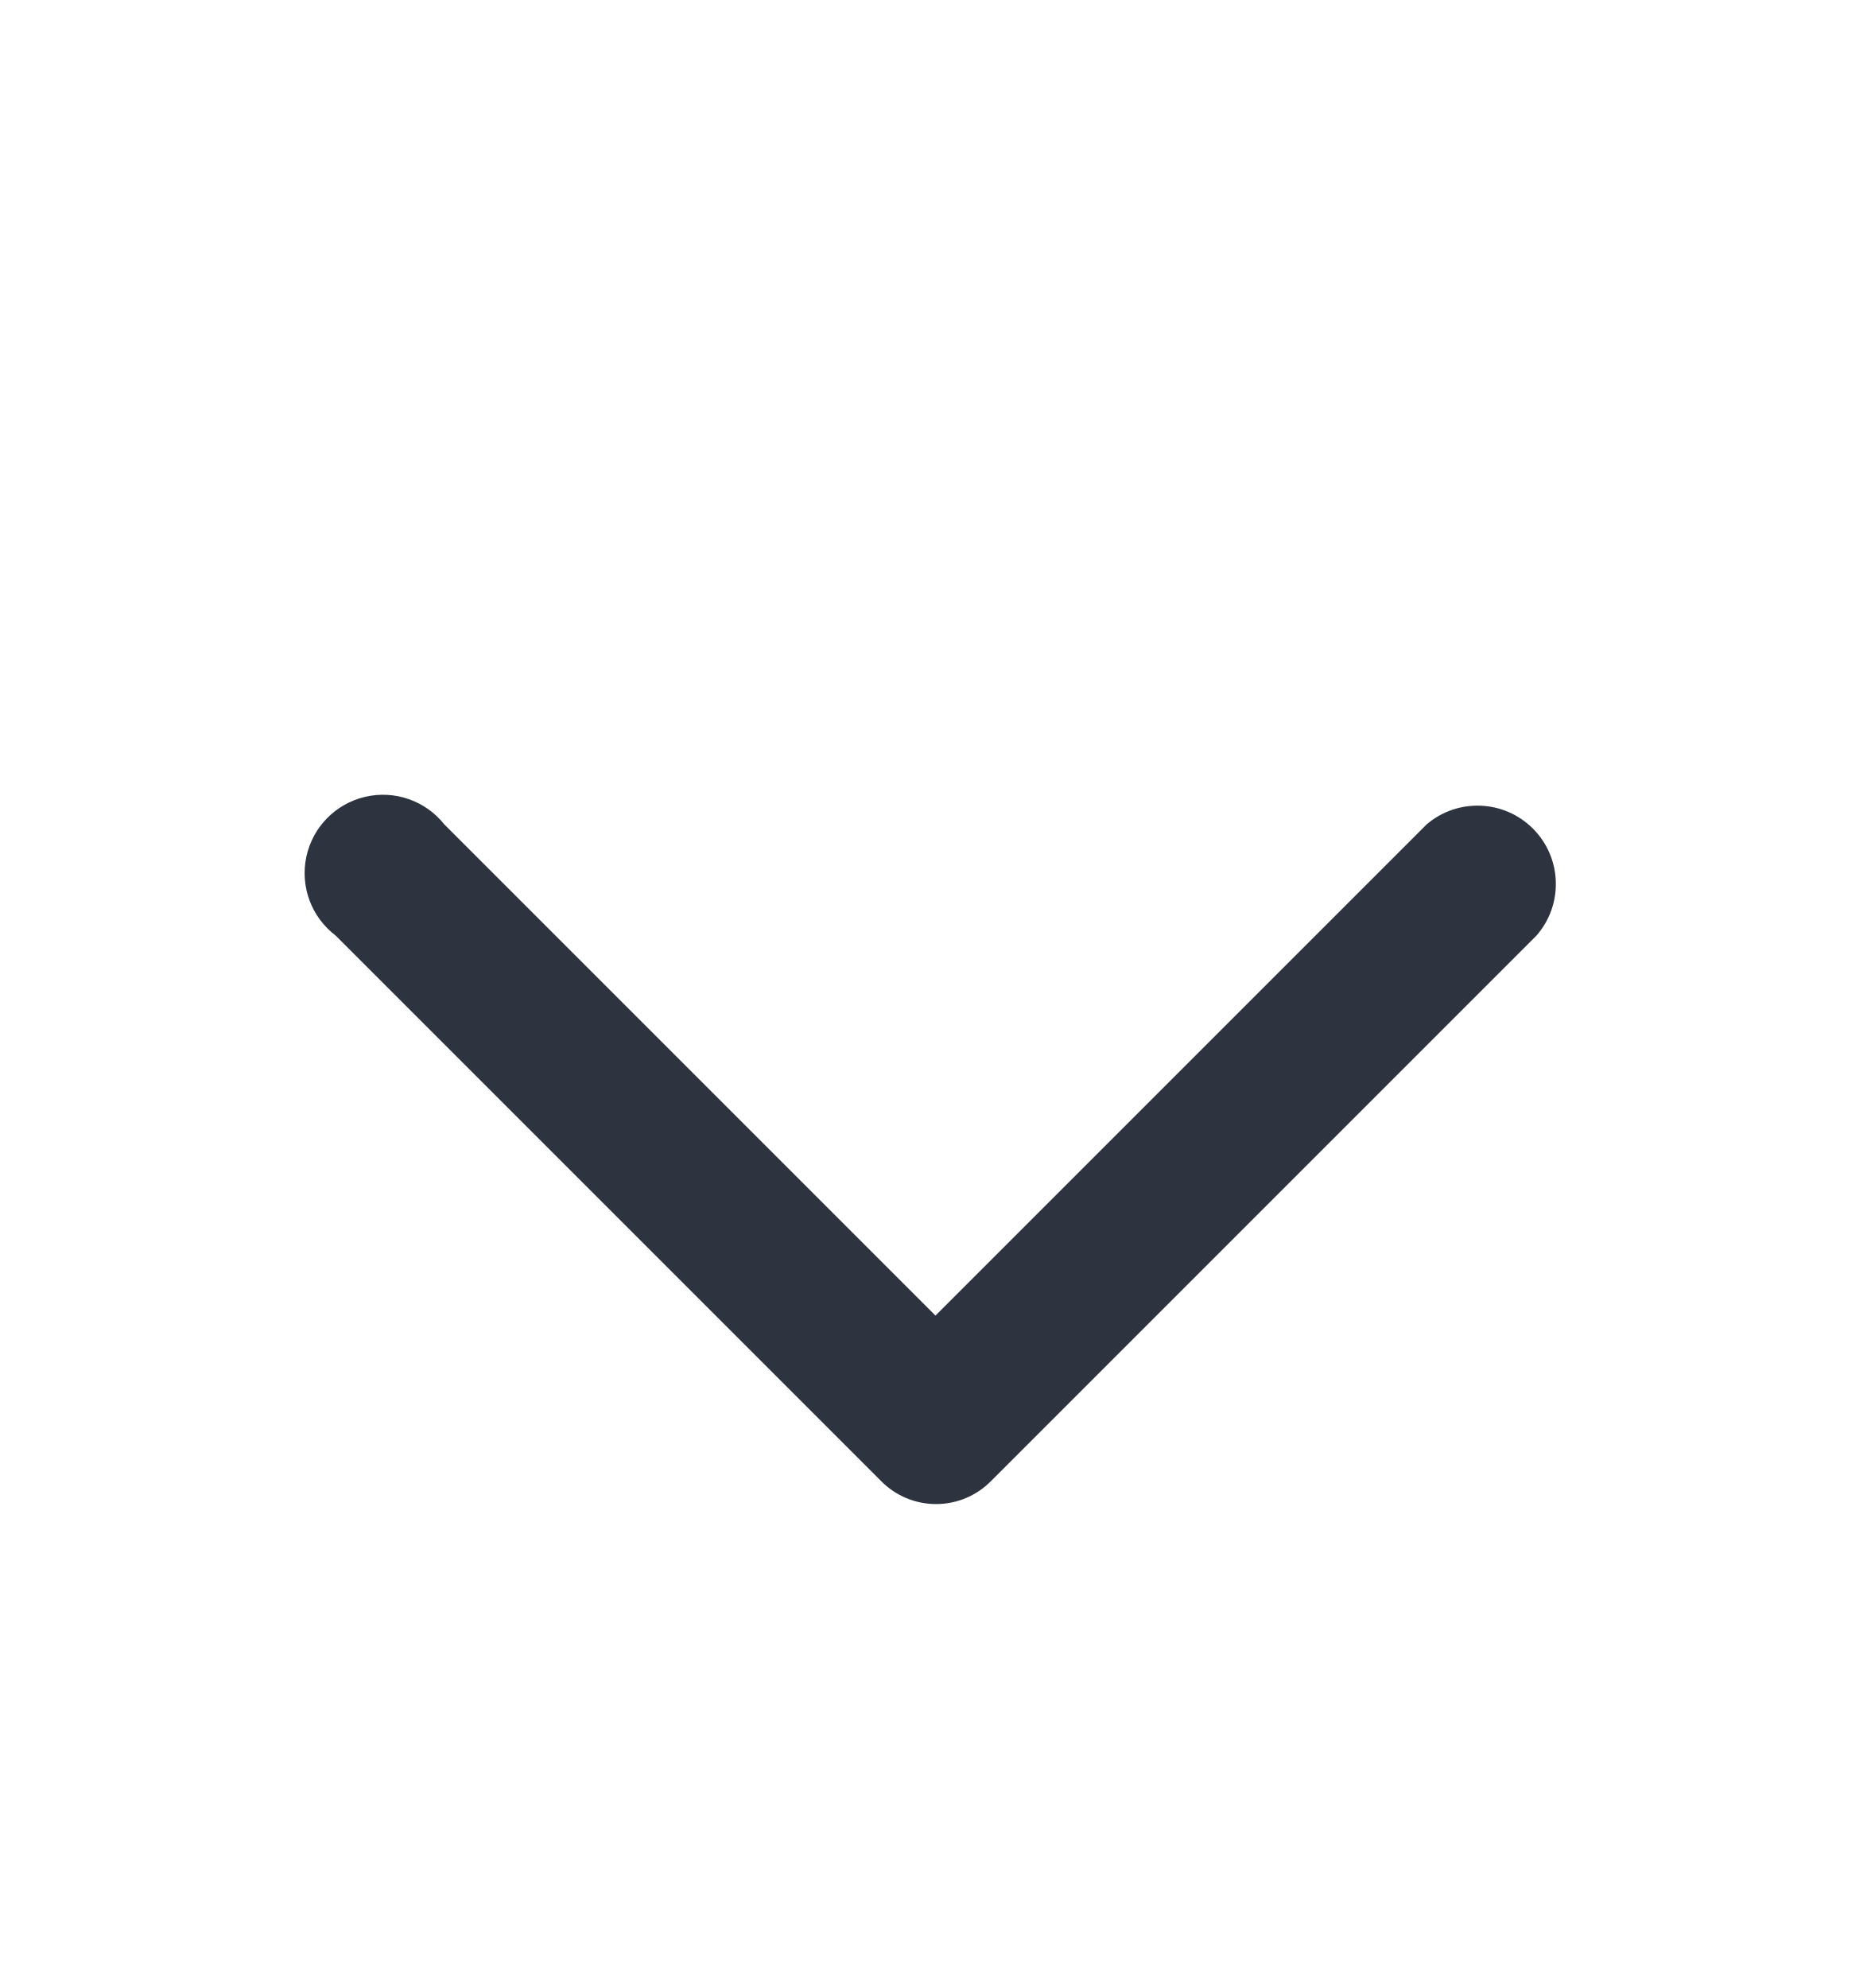
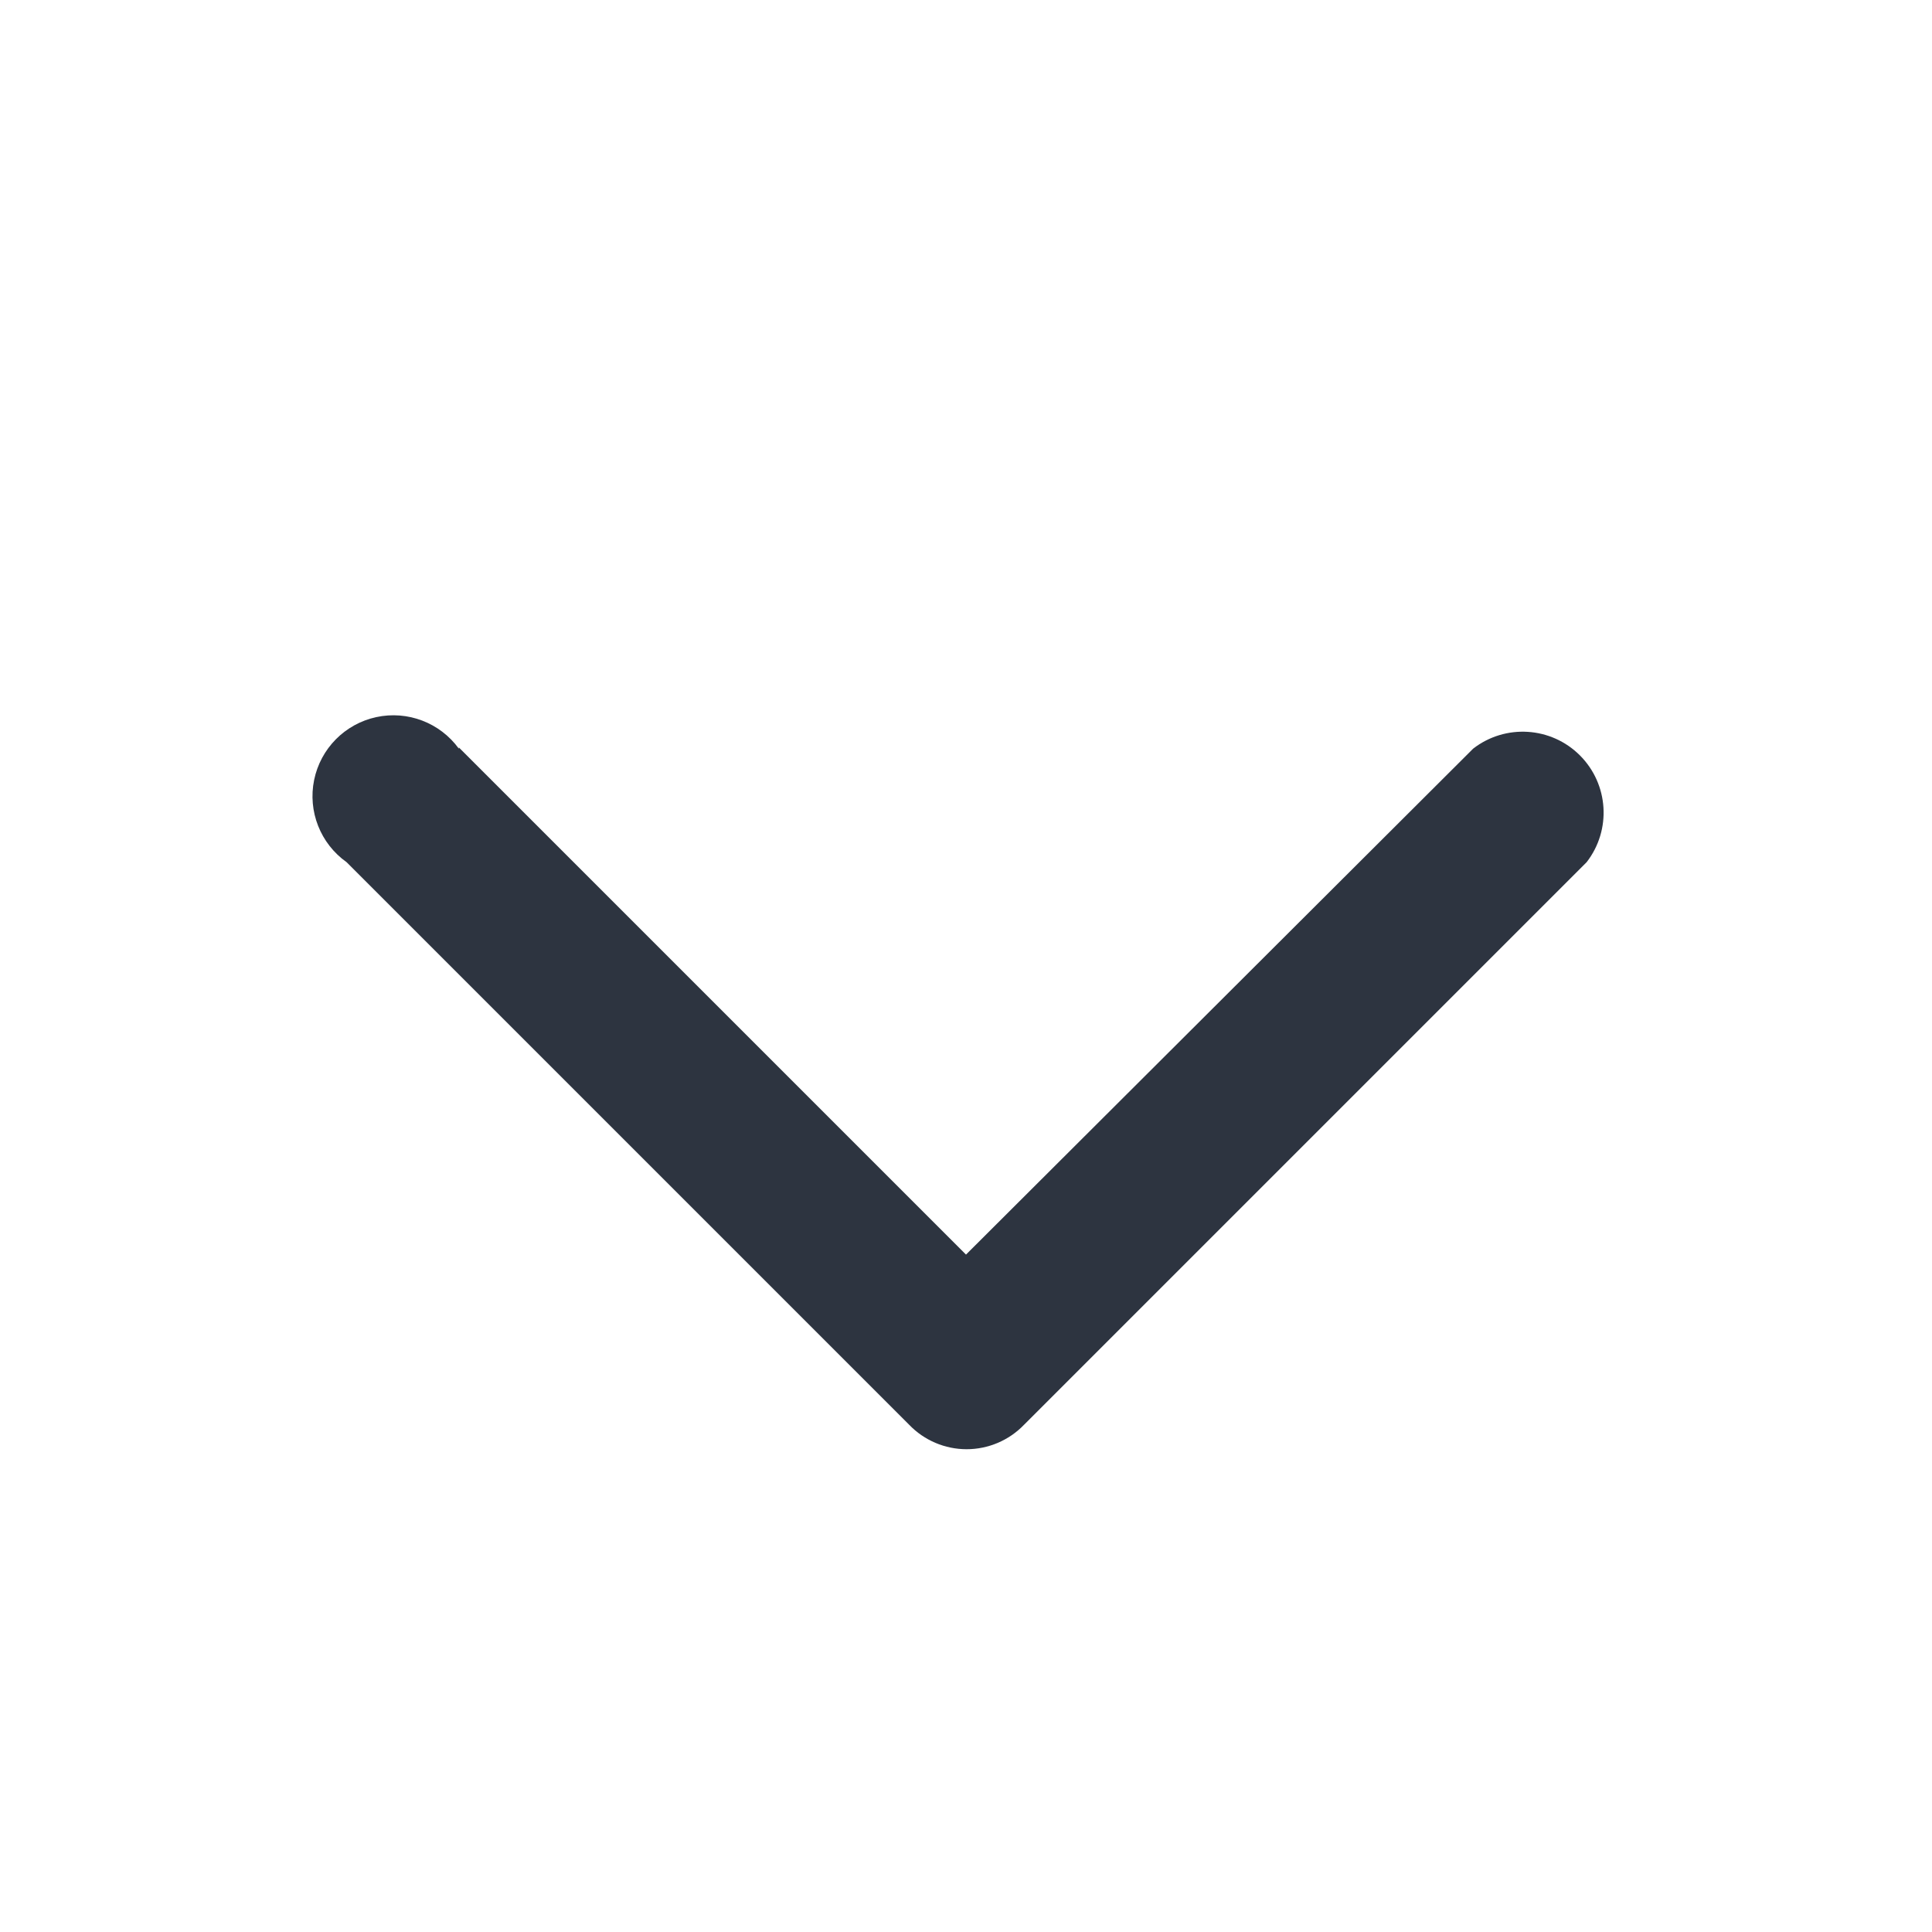
- <svg xmlns="http://www.w3.org/2000/svg" width="16" height="17" fill="none">
-   <path fill-rule="evenodd" clip-rule="evenodd" d="M3.8 7.05a.67.67 0 1 0-.93.95l4.66 4.66a.66.66 0 0 0 .95 0L13.14 8a.67.67 0 0 0-.94-.95L8 11.25l-4.2-4.2Z" fill="#2D3440" />
+ <svg xmlns="http://www.w3.org/2000/svg" width="16" height="16" viewBox="0 0 16 16" fill="none">
+   <path fill-rule="evenodd" clip-rule="evenodd" d="M3.8 6.2a.67.67 0 1 0-.93.94l4.66 4.66a.66.66 0 0 0 .95 0l4.66-4.66a.67.67 0 0 0-.94-.94L8 10.39l-4.2-4.2Z" fill="#2D3440" />
</svg>
